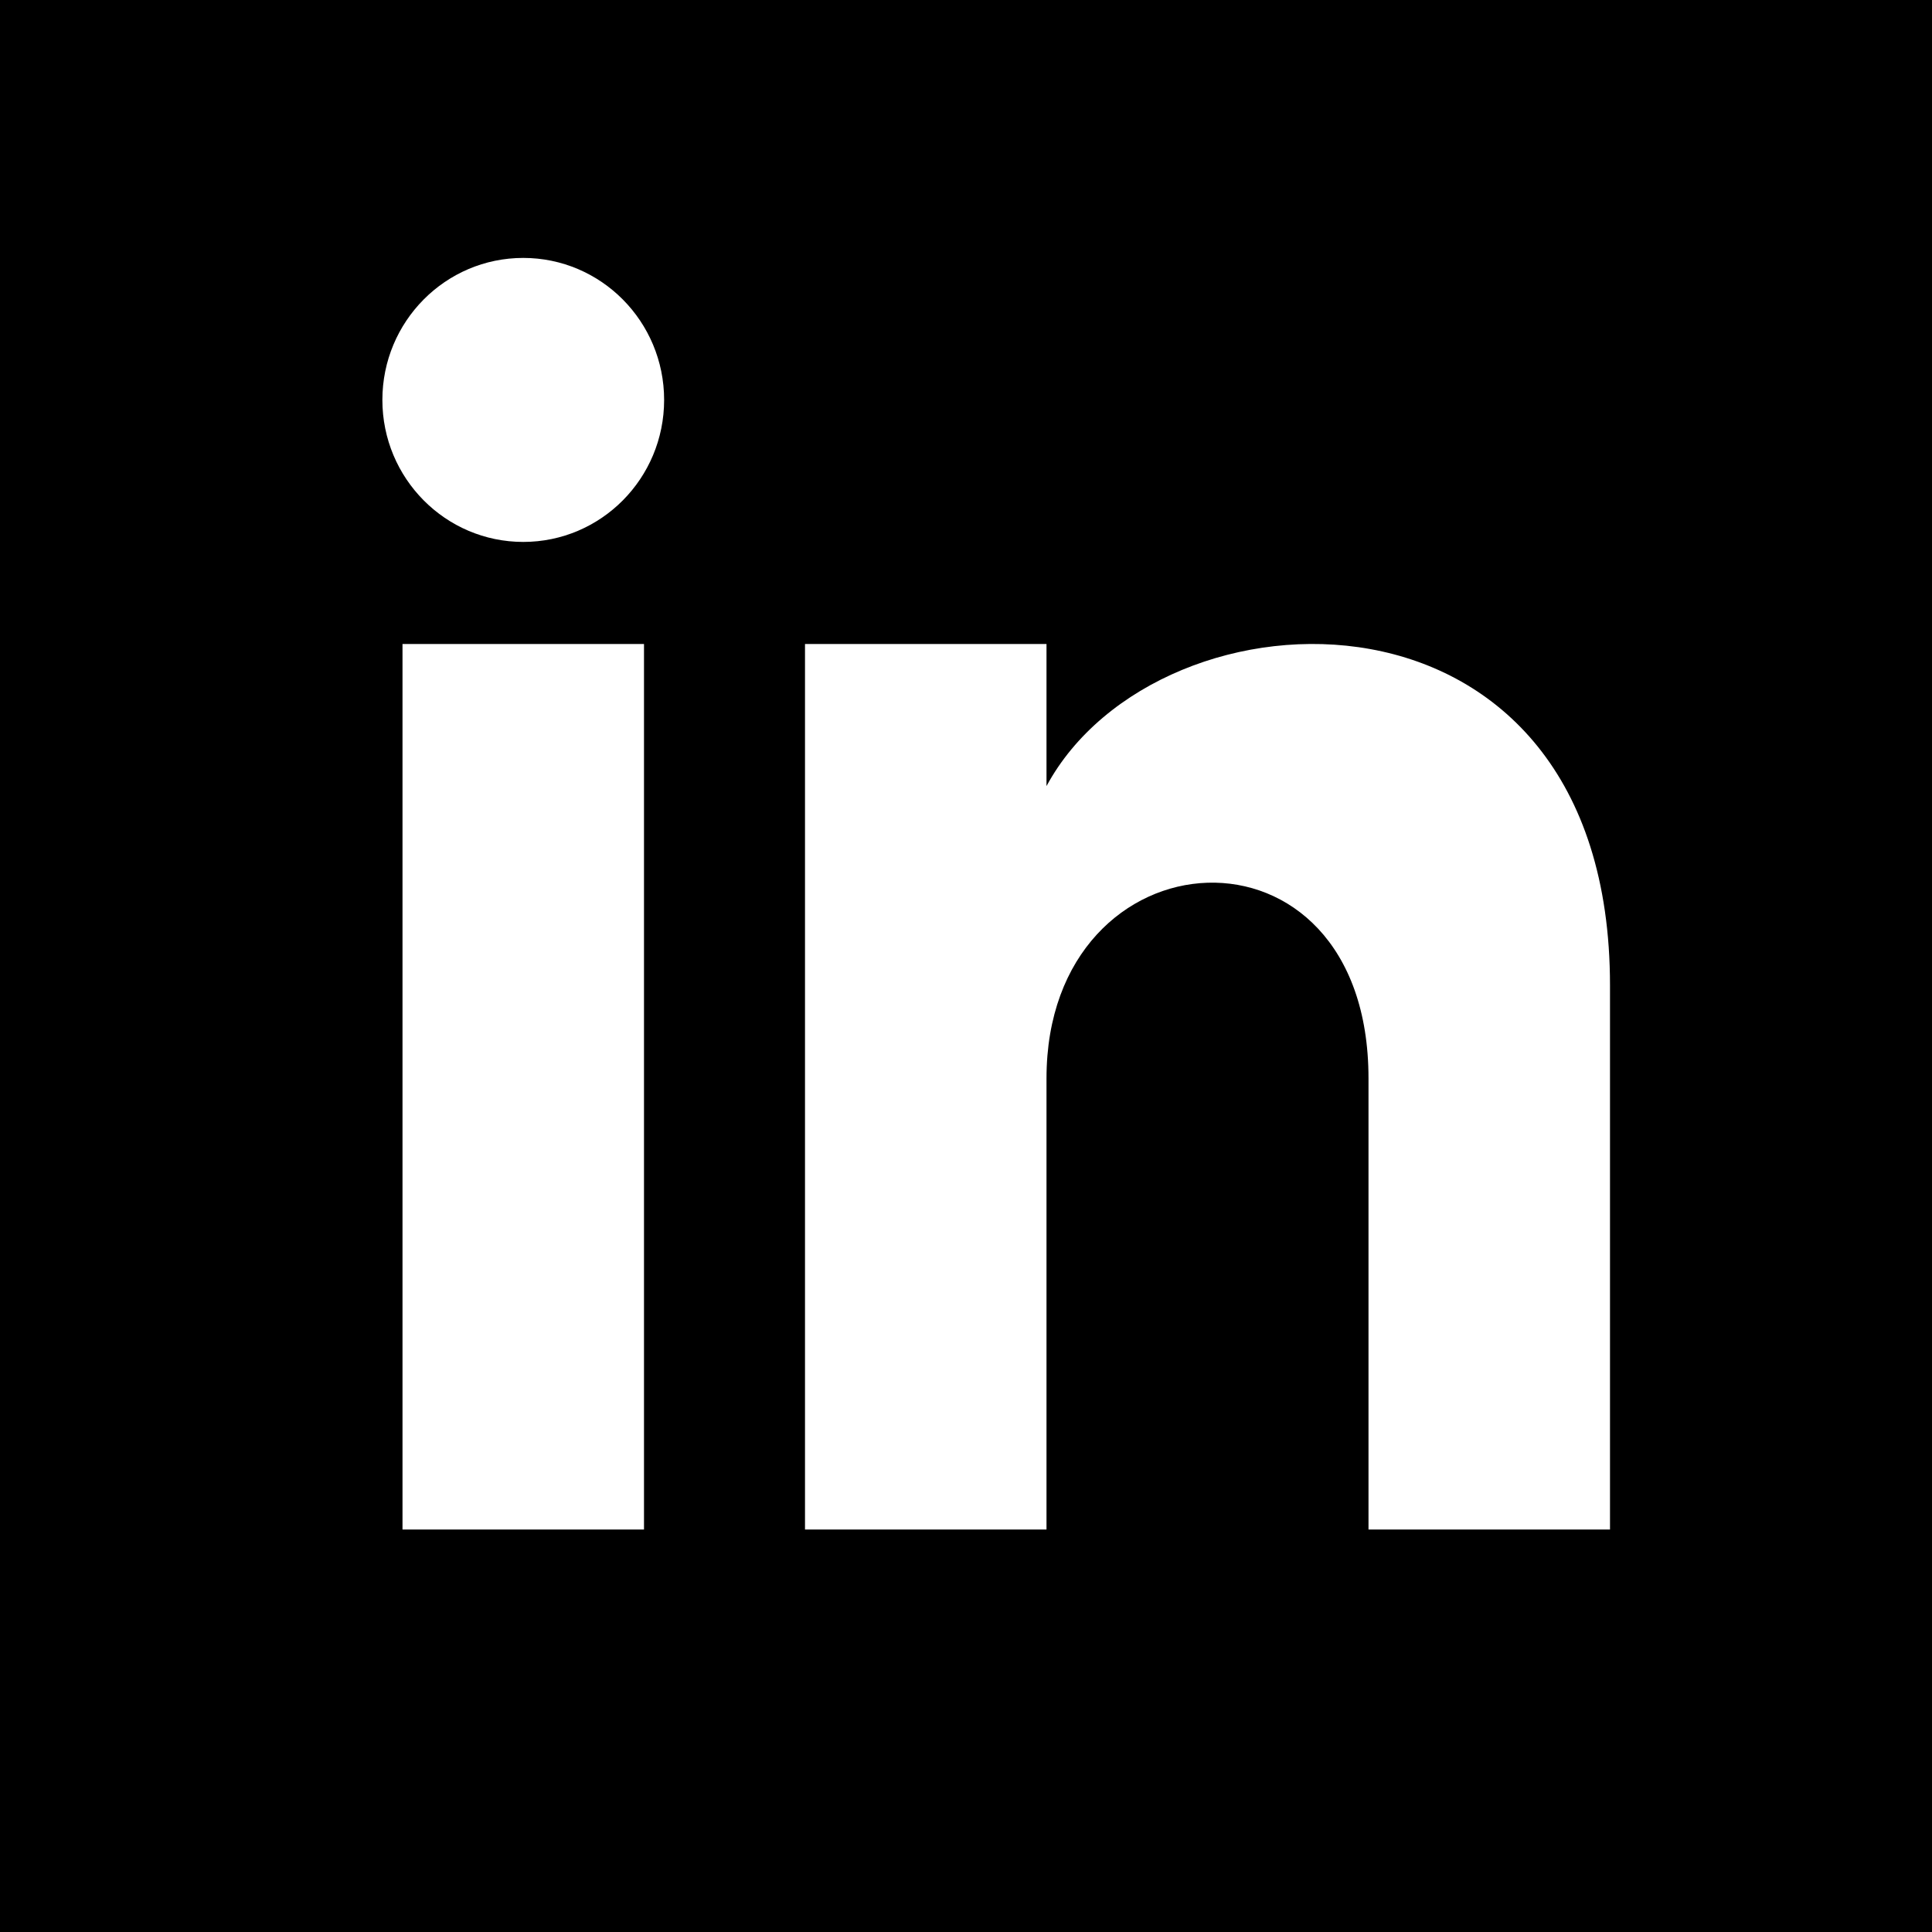
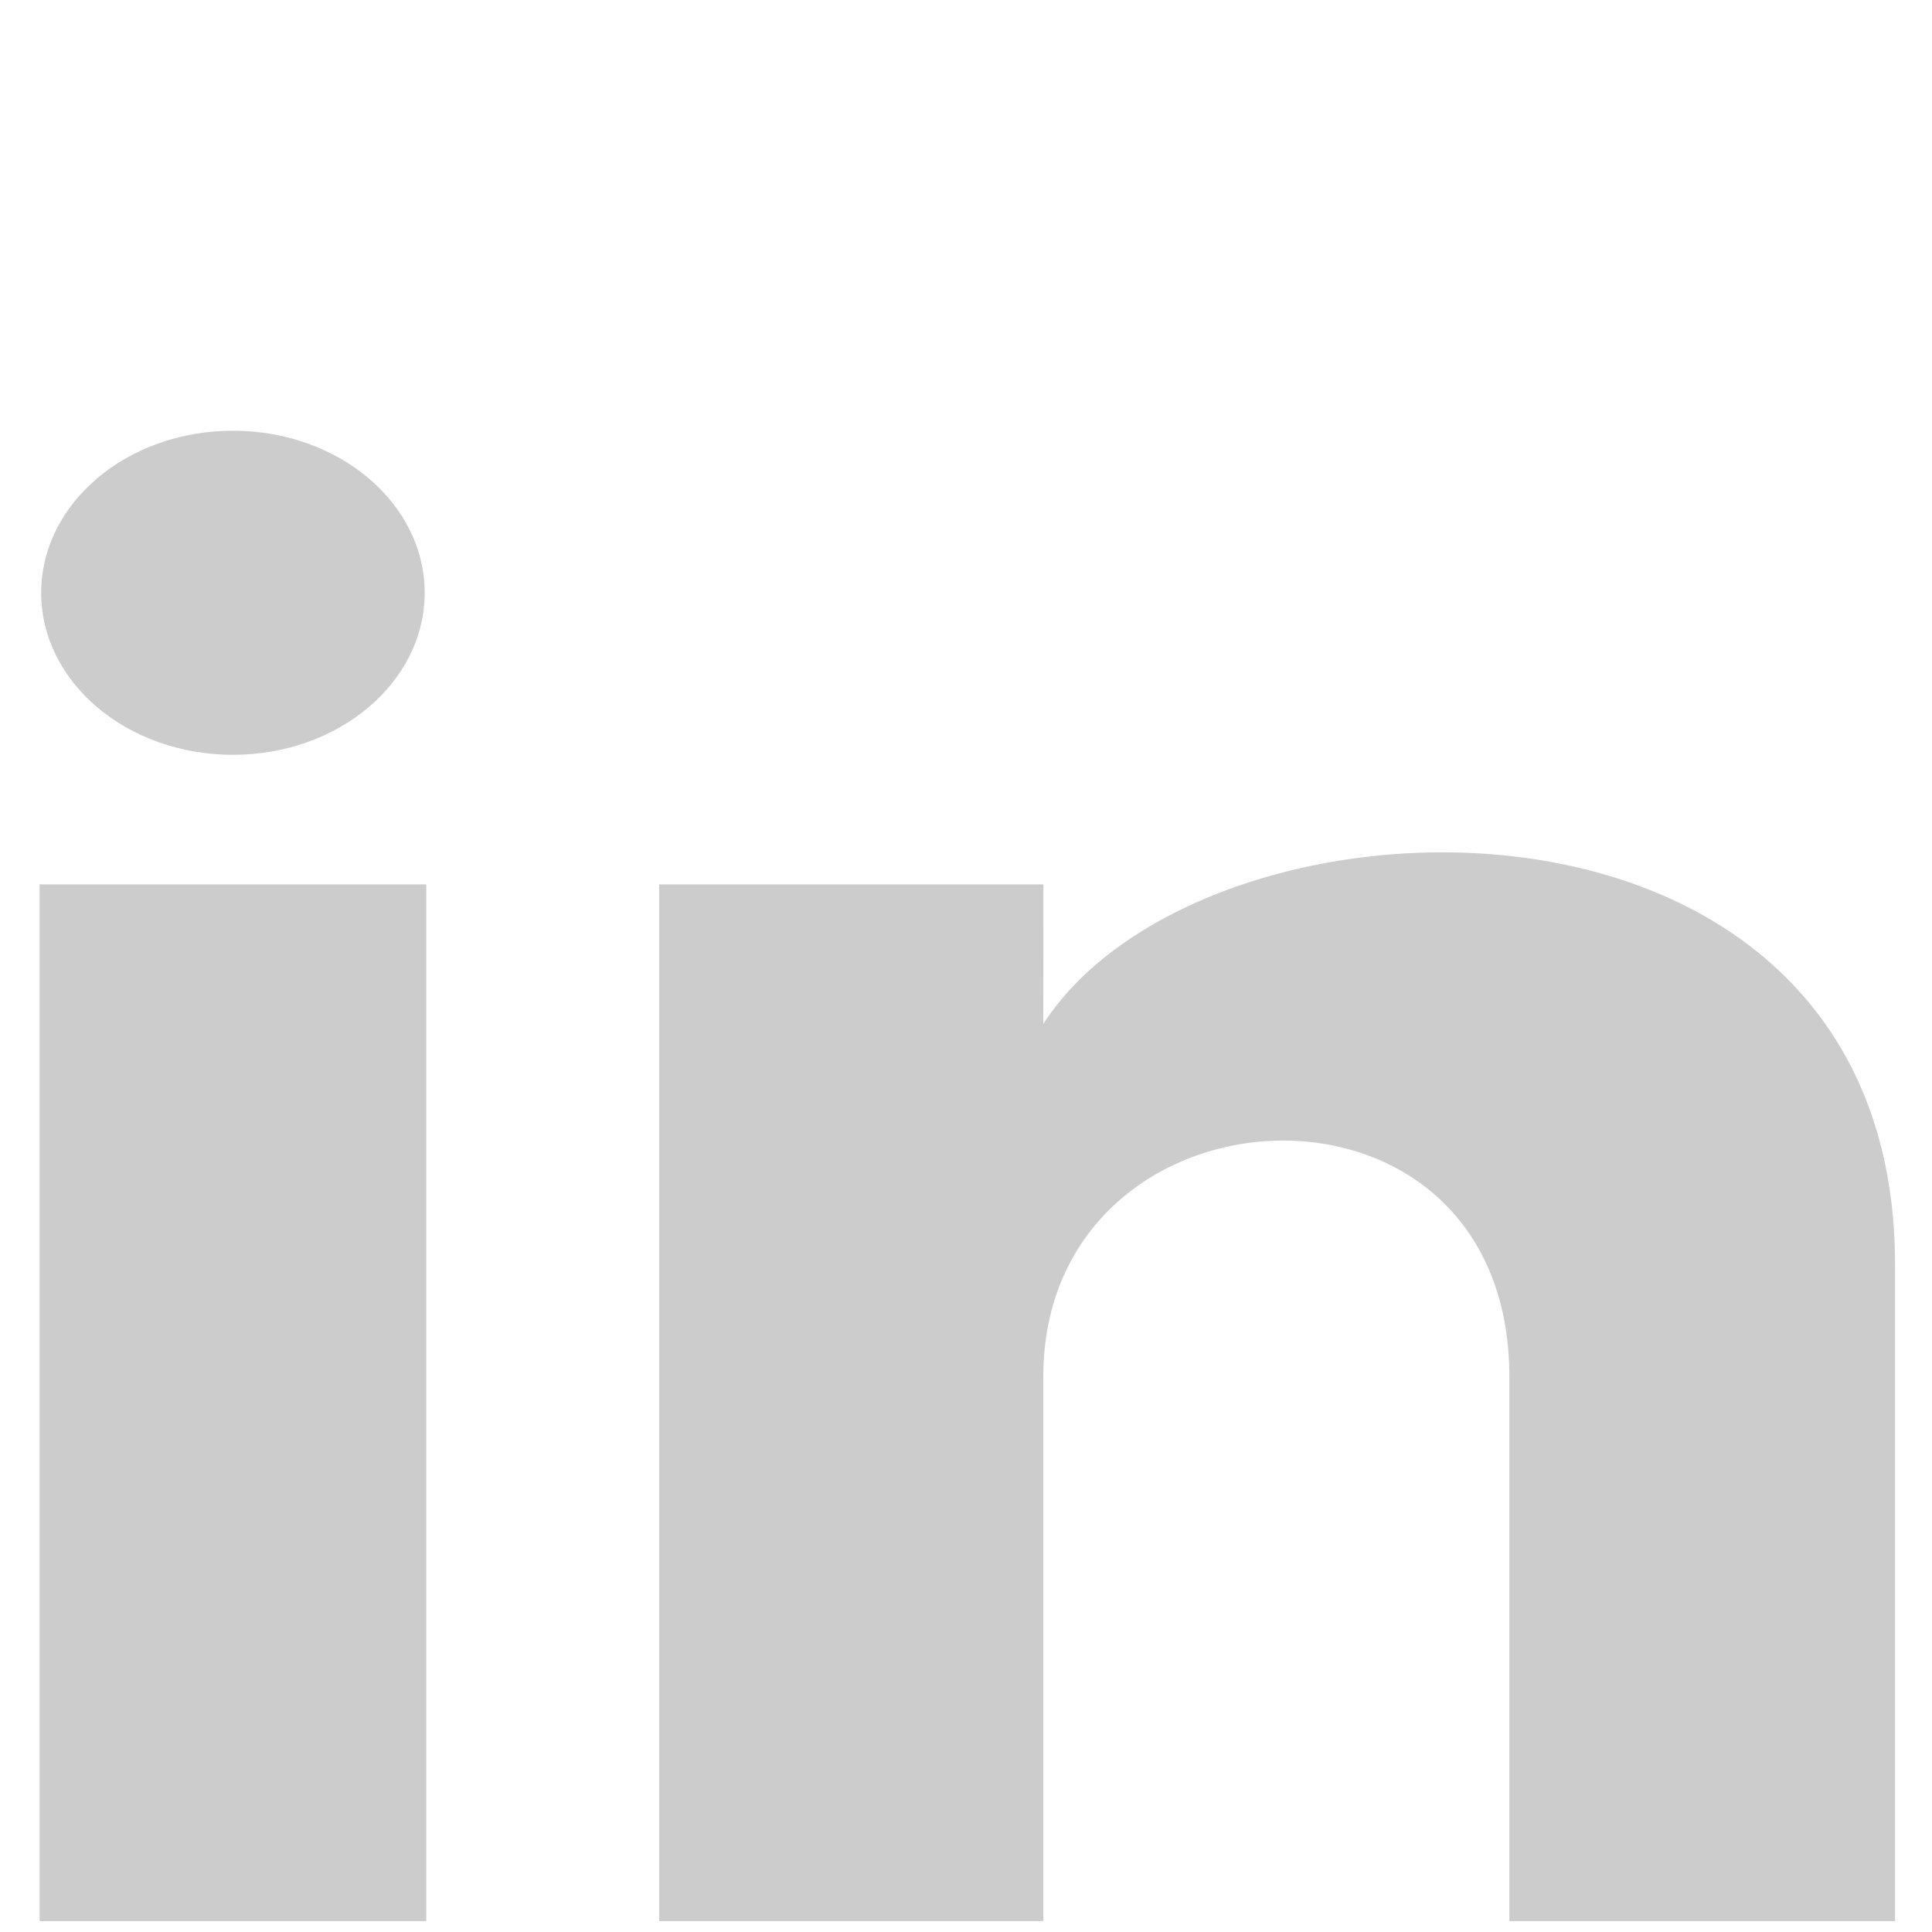
- <svg xmlns="http://www.w3.org/2000/svg" width="24" height="24" viewBox="0 0 24 24">
-   <path d="M0 0v24h24v-24h-24zm8 19h-3v-11h3v11zm-1.5-12.268c-.966 0-1.75-.79-1.75-1.764s.784-1.764 1.75-1.764 1.75.79 1.75 1.764-.783 1.764-1.75 1.764zm13.5 12.268h-3v-5.604c0-3.368-4-3.113-4 0v5.604h-3v-11h3v1.765c1.397-2.586 7-2.777 7 2.476v6.759z" />
+ <svg xmlns="http://www.w3.org/2000/svg" width="16px" height="16px" viewBox="0 0 16 16" version="1.1" id="SVGRoot">
+   <defs id="defs2802" />
+   <g id="layer1">
+     <path id="path3368" d="m 3.517,4.909 c 0,0.741 -0.711,1.342 -1.588,1.342 -0.877,0 -1.588,-0.6 -1.588,-1.342 0,-0.741 0.711,-1.342 1.588,-1.342 0.877,0 1.588,0.601 1.588,1.342 z m 0.013,2.415 H 0.328 V 15.91 H 3.53 Z m 5.111,0 H 5.459 v 8.586 h 3.181 v -4.507 c 0,-2.506 3.86,-2.711 3.86,0 v 4.507 h 3.194 v -5.437 c 0,-4.229 -5.712,-4.075 -7.054,-1.993 z" style="fill:#cccccc;stroke-width:0.586" />
+   </g>
</svg>
